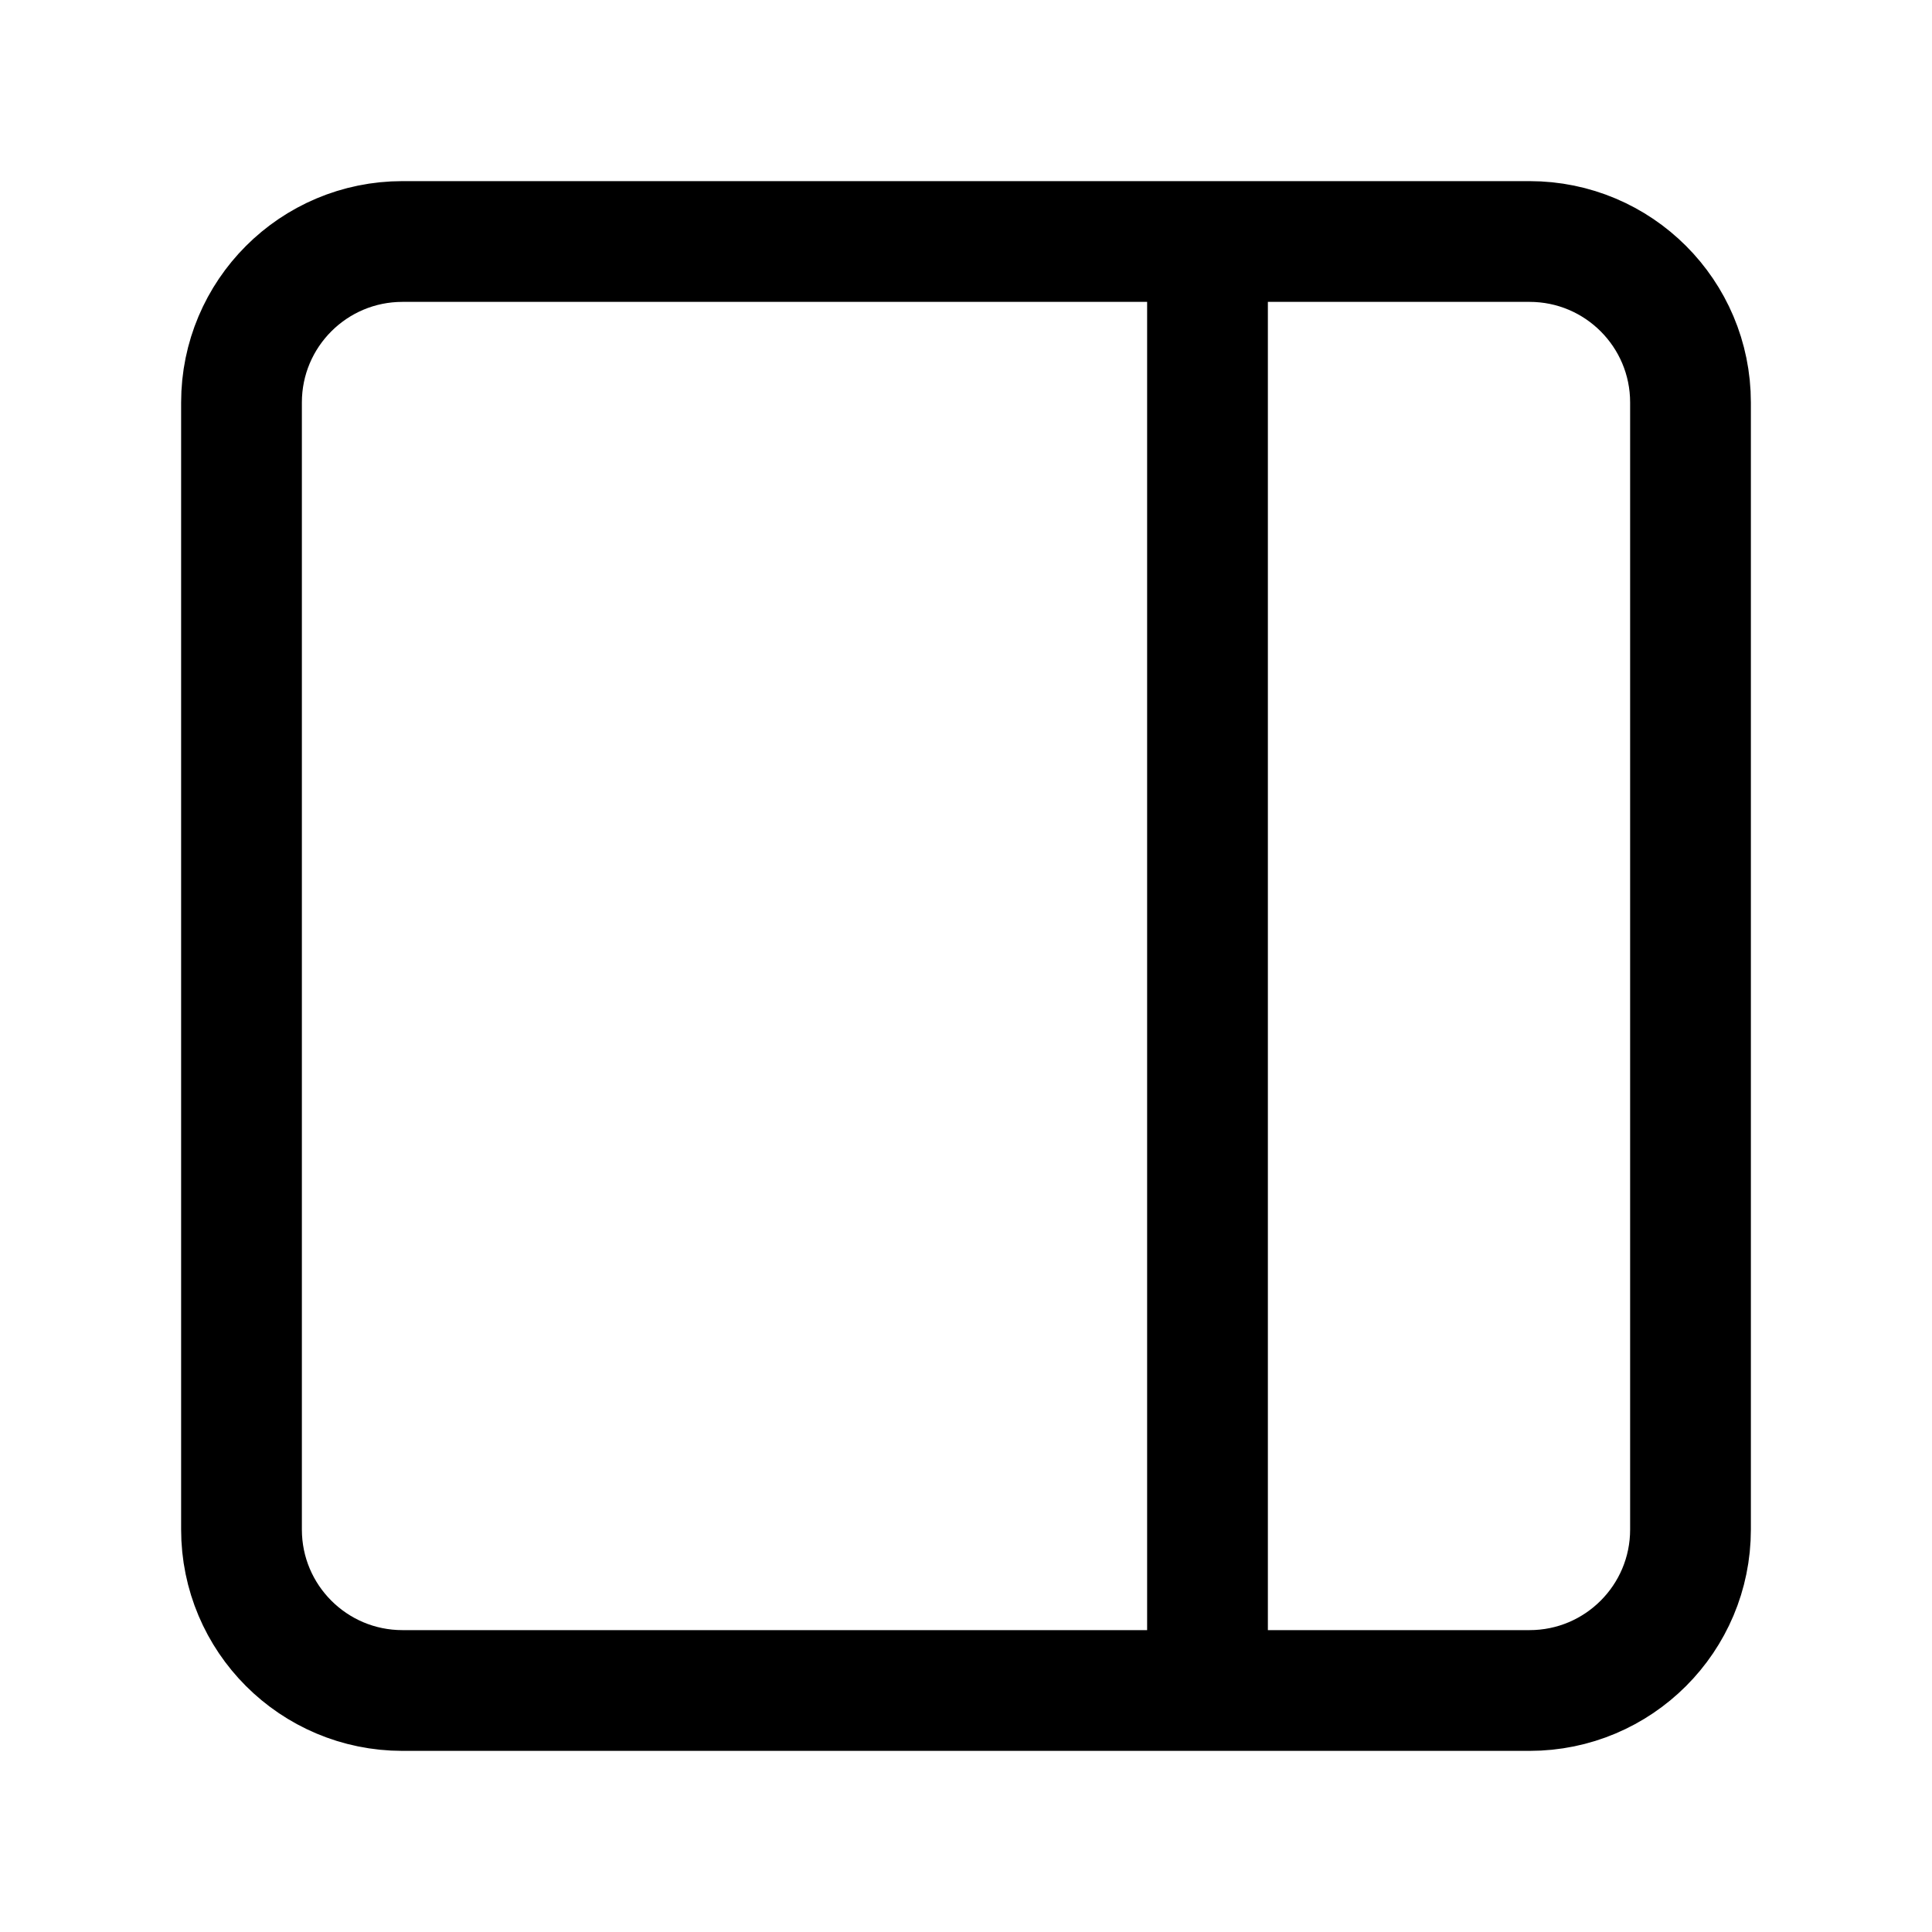
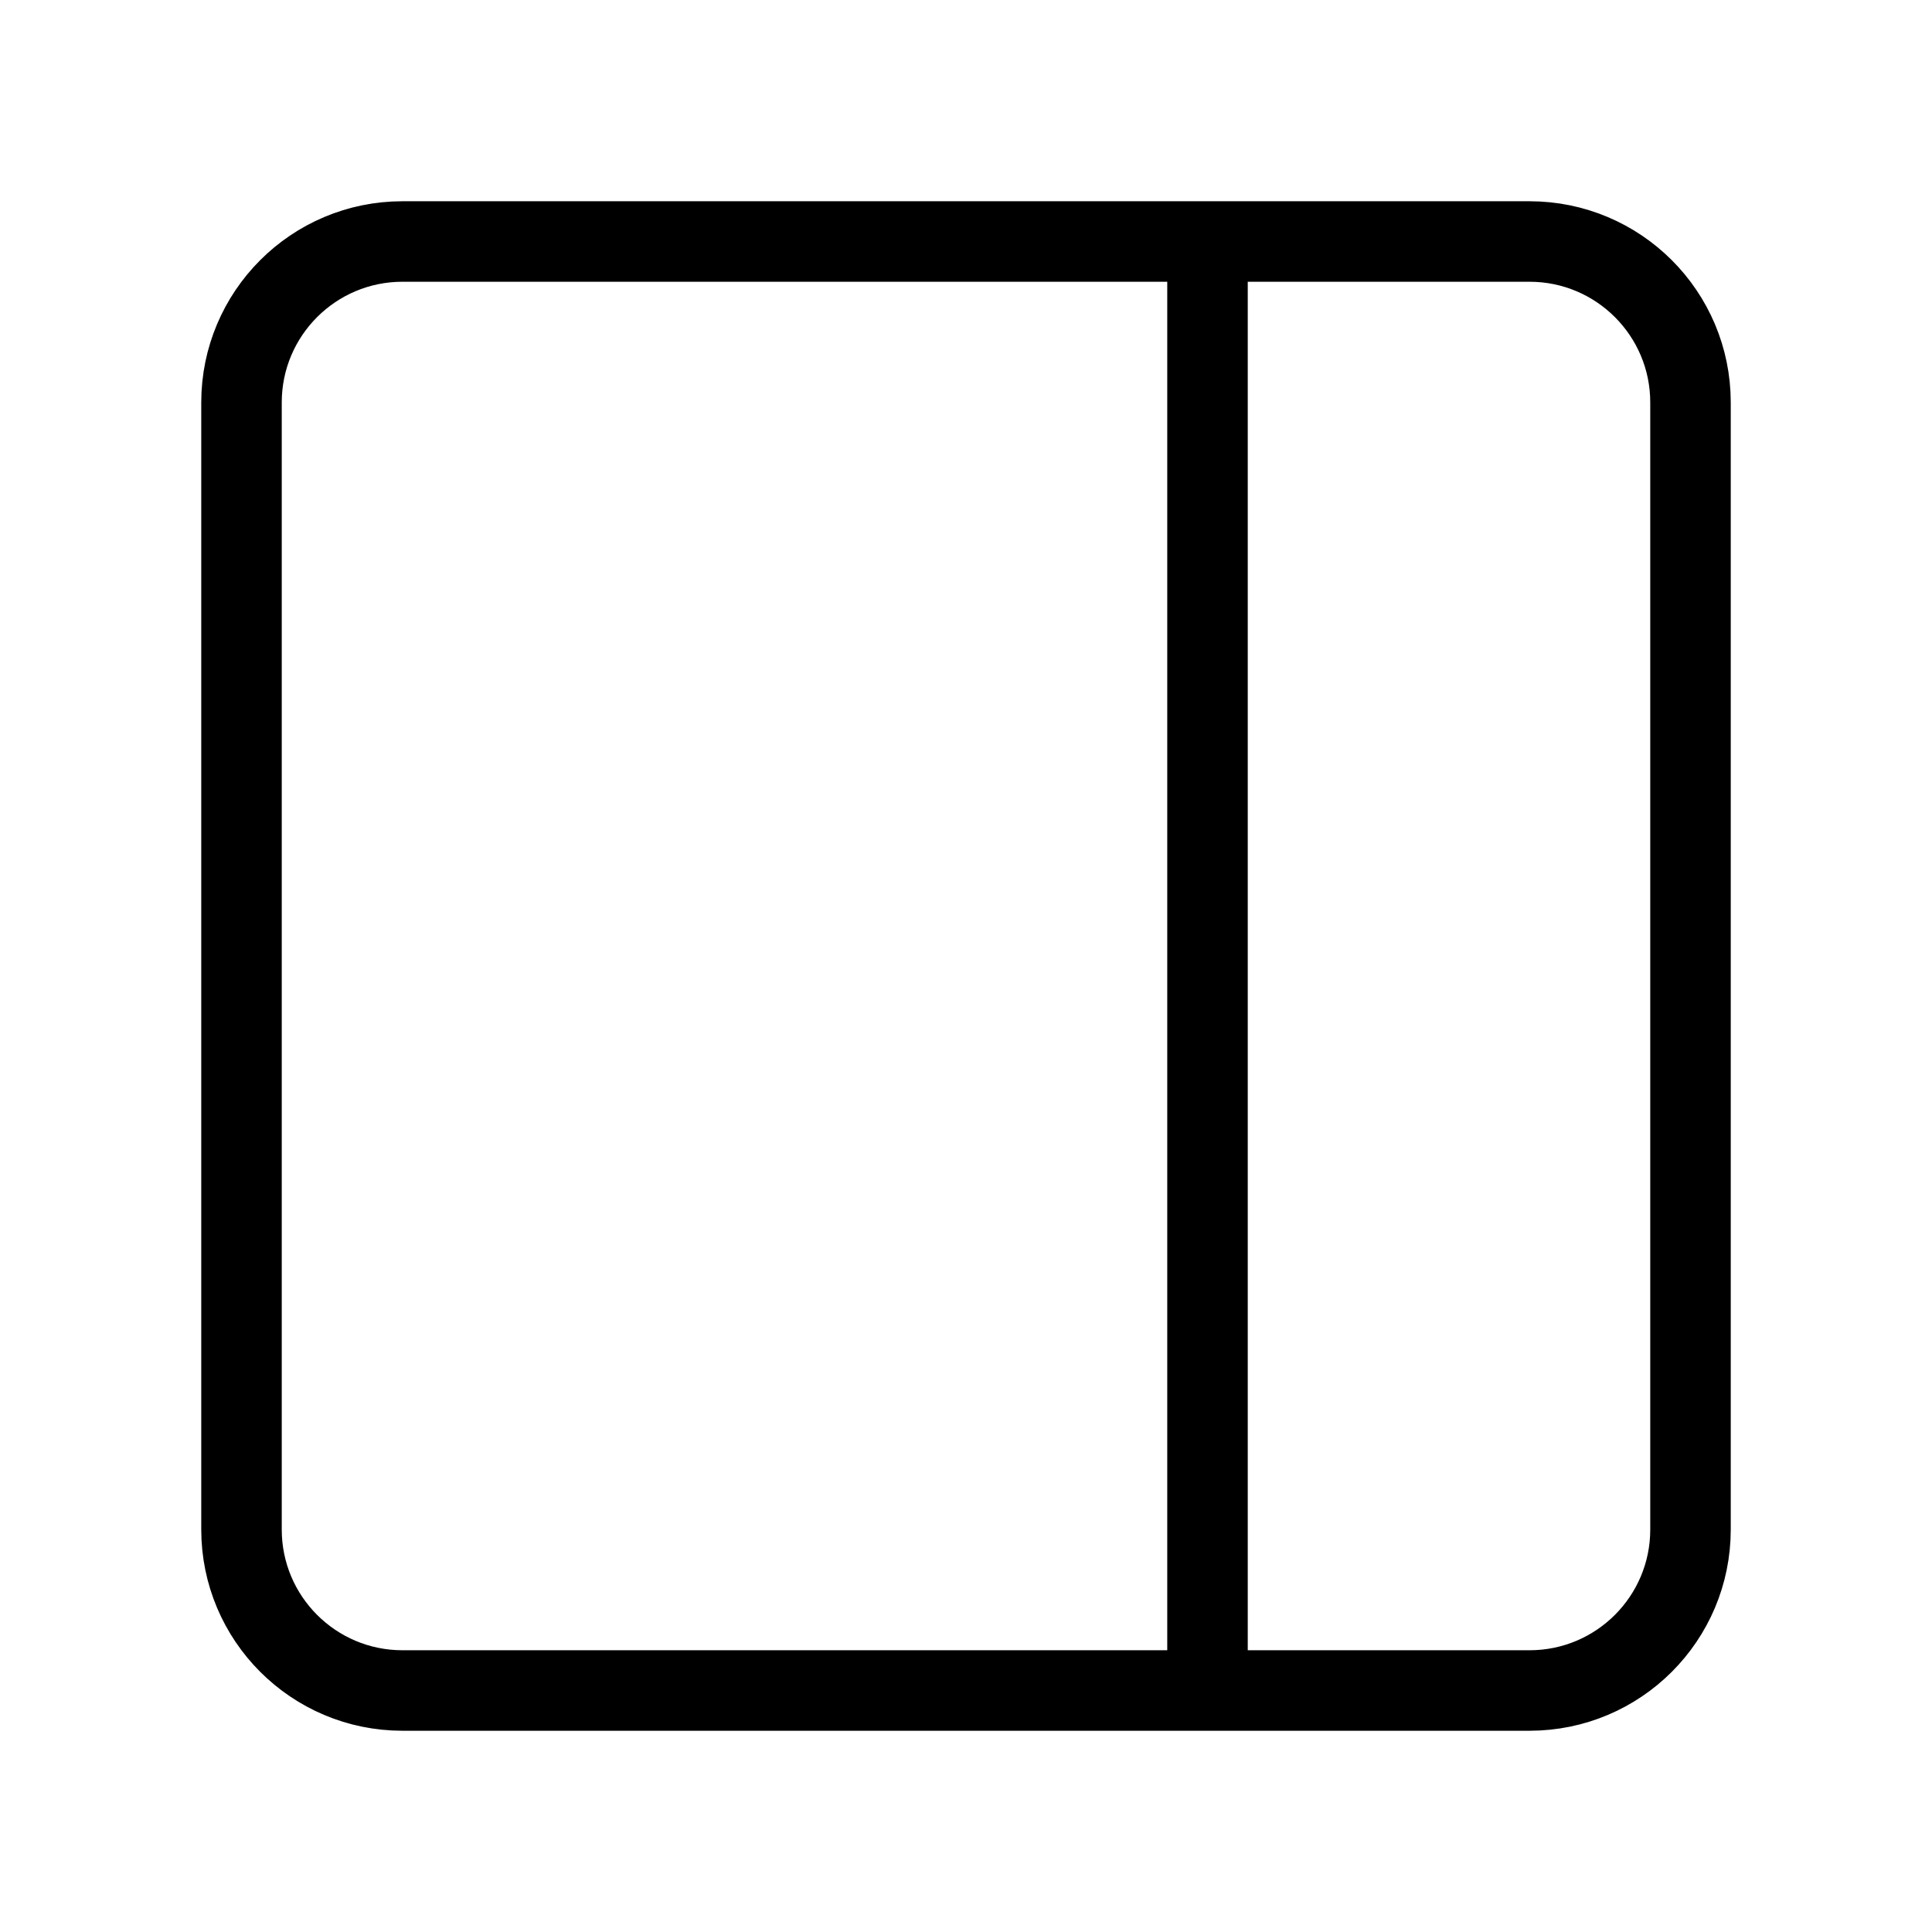
- <svg xmlns="http://www.w3.org/2000/svg" viewBox="0 0 24 24" fill="none">
-   <path d="M15 3V21M5 3H19C20.105 3 21 3.895 21 5V19C21 20.105 20.105 21 19 21H5C3.895 21 3 20.105 3 19V5C3 3.895 3.895 3 5 3Z" stroke="currentColor" stroke-width="1.5" stroke-linecap="round" stroke-linejoin="round" />
+ <svg xmlns="http://www.w3.org/2000/svg" viewBox="0 0 24 24" fill="none" stroke="currentColor">
+   <path d="M15 3V21M5 3H19C20.105 3 21 3.895 21 5V19C21 20.105 20.105 21 19 21H5C3.895 21 3 20.105 3 19V5C3 3.895 3.895 3 5 3Z" stroke-linecap="round" stroke-linejoin="round" />
</svg>
